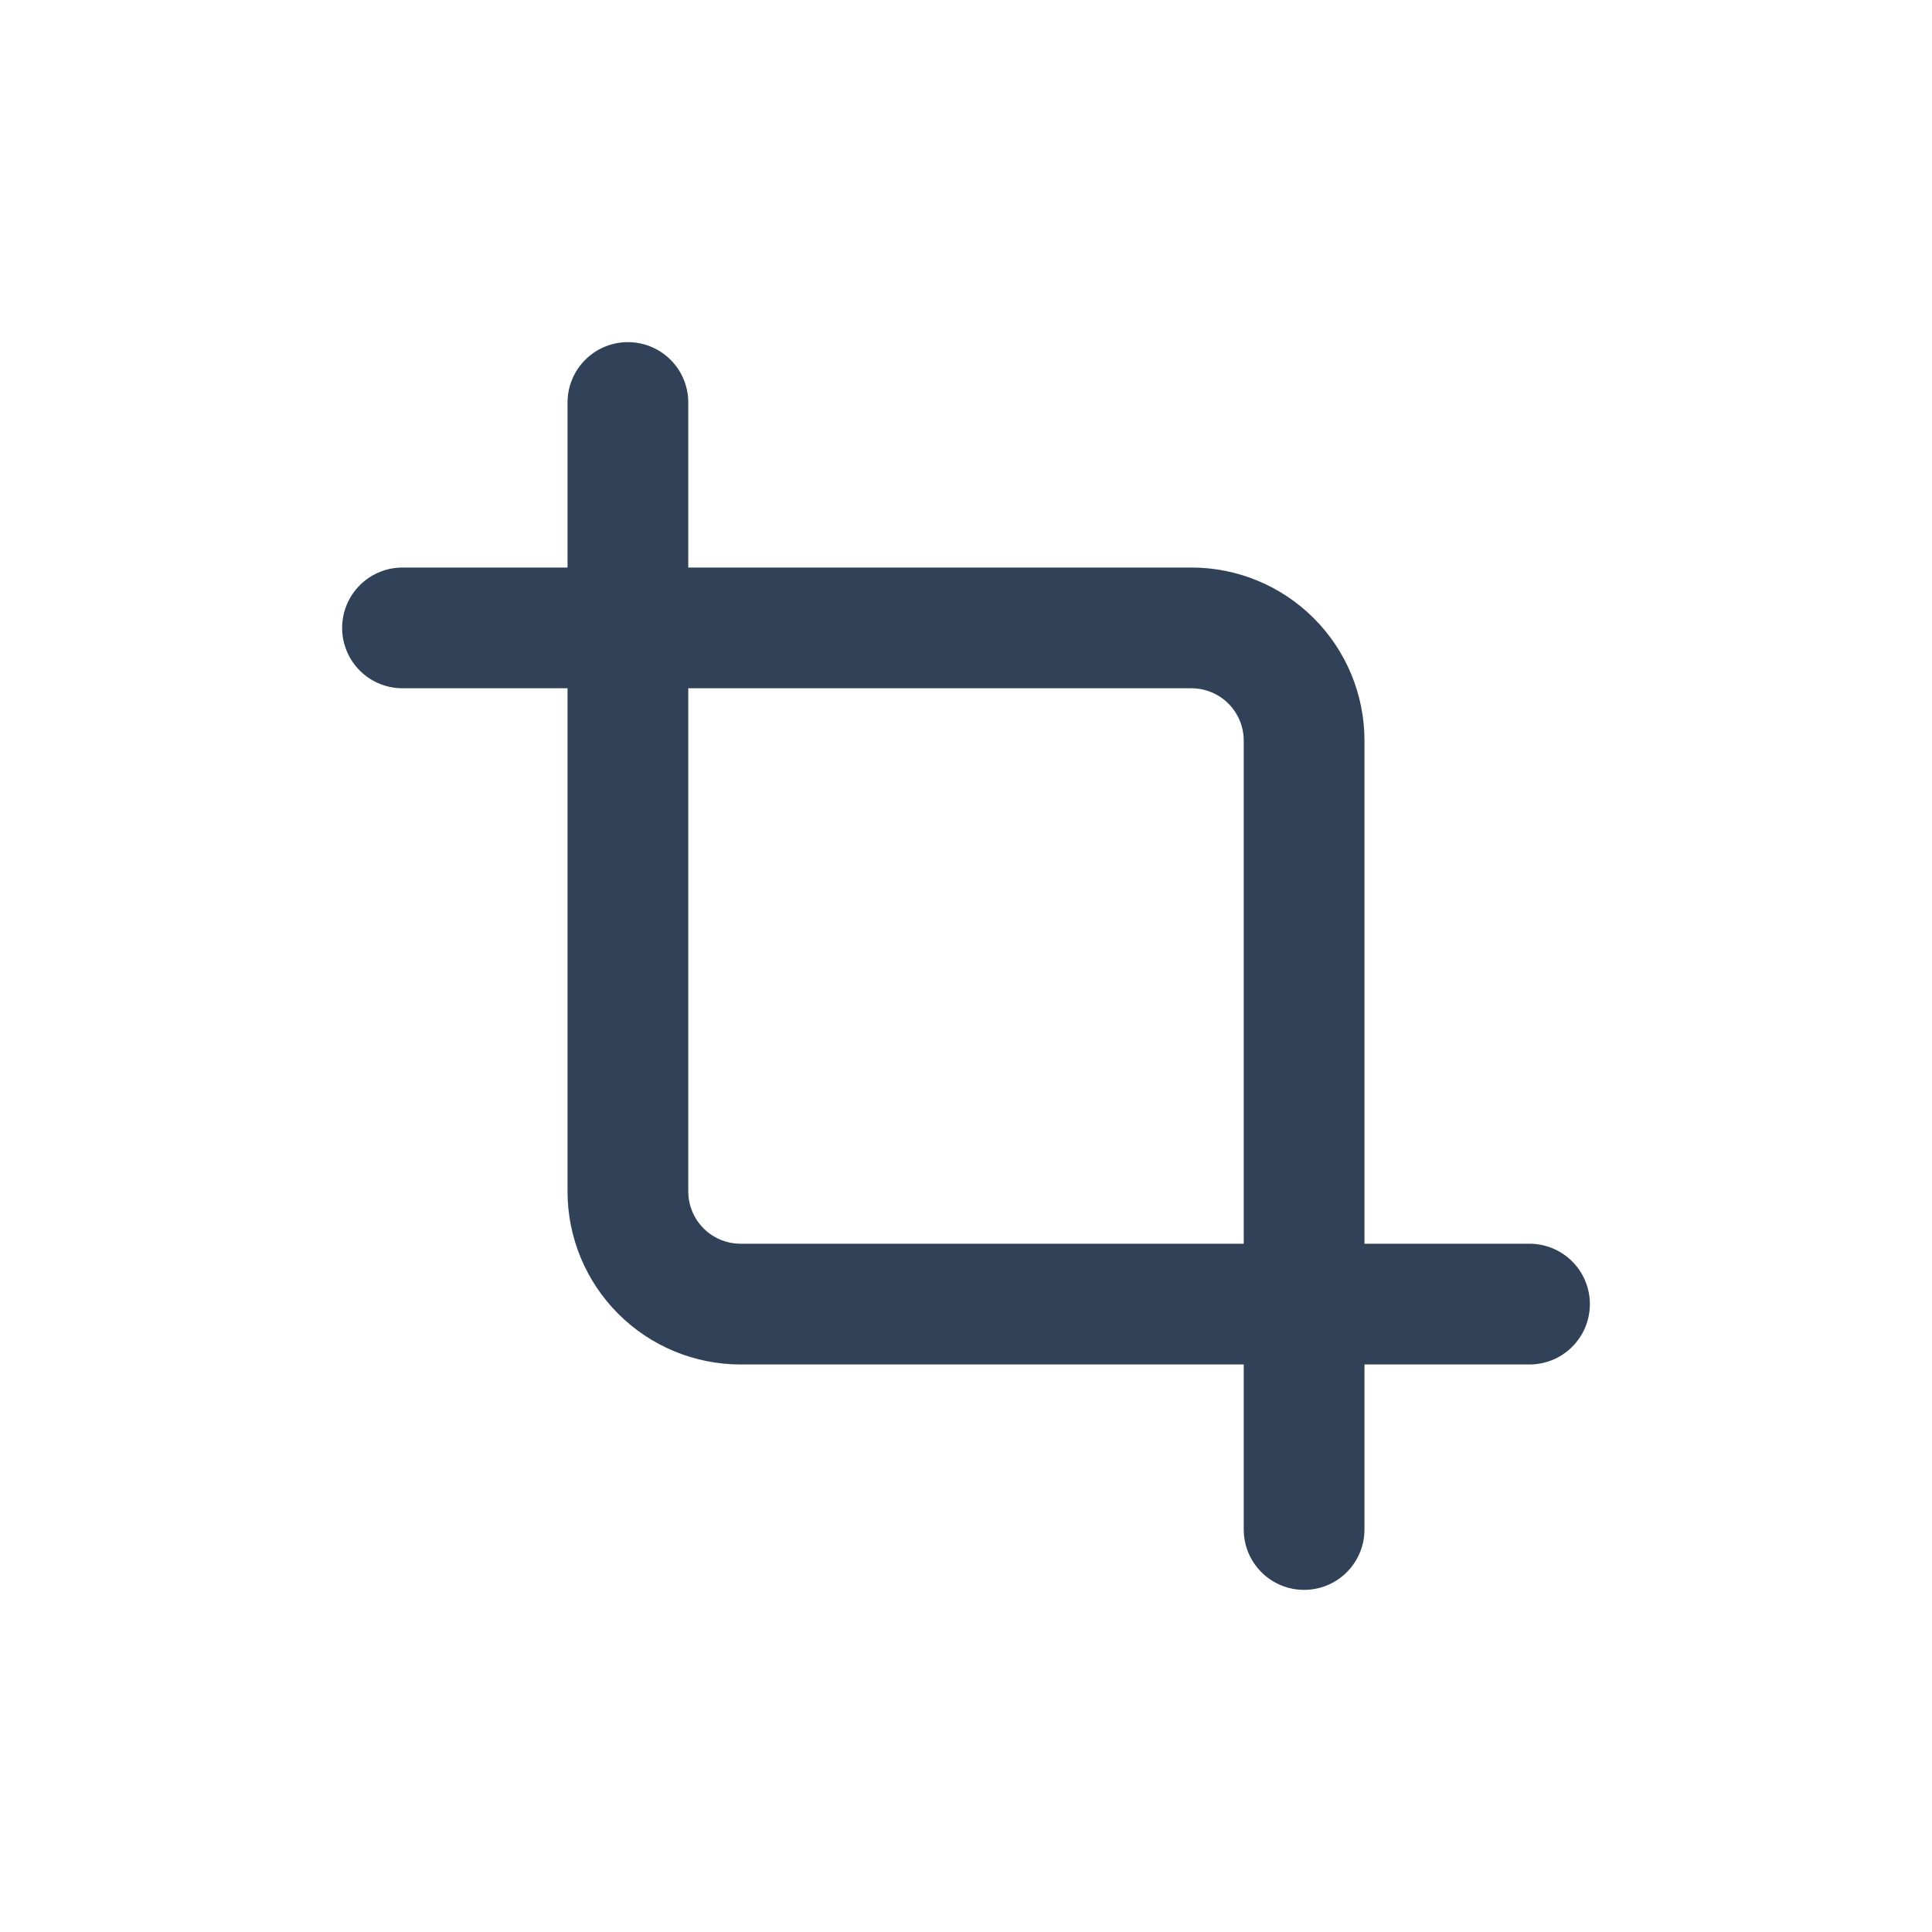
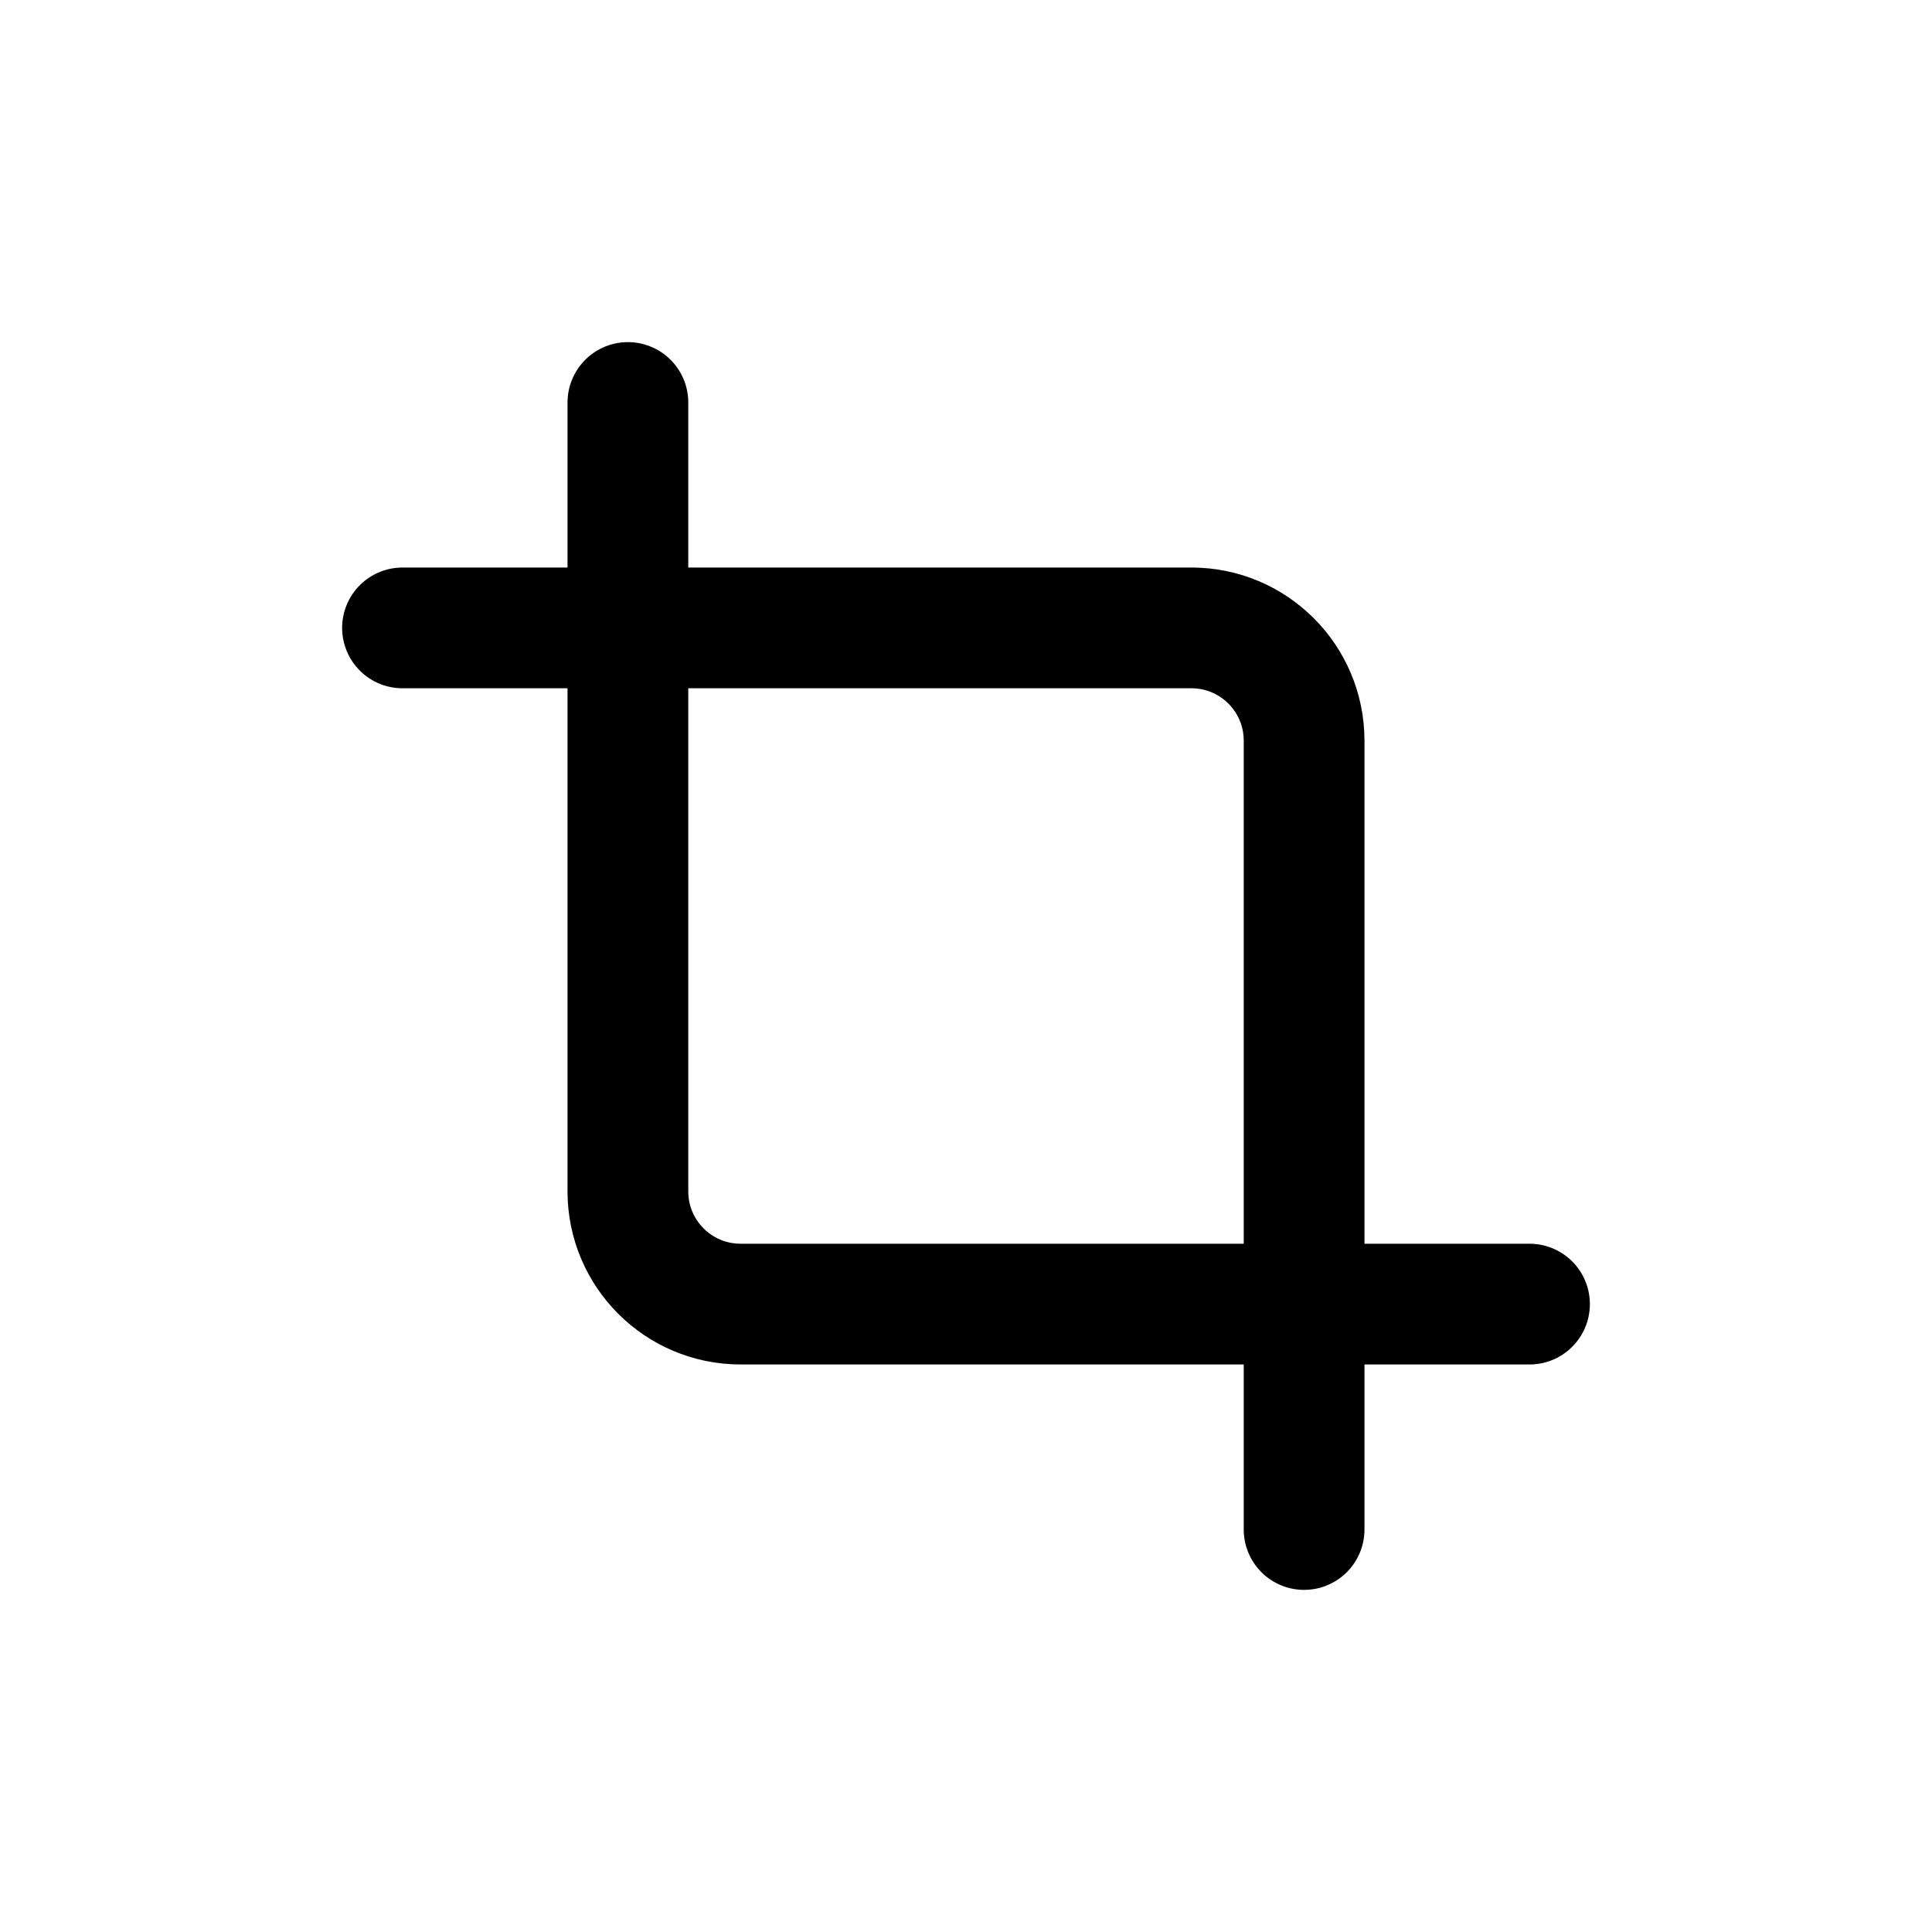
- <svg xmlns="http://www.w3.org/2000/svg" width="24" height="24" viewBox="0 0 24 24" fill="none">
-   <g transform="translate(7.05, 4.25)">
-     <path d="M0.75 0.75V10.55C0.75 10.921 0.897 11.277 1.16 11.54C1.423 11.803 1.779 11.95 2.15 11.95H11.95" stroke="#314158" stroke-width="1.5" stroke-linecap="round" stroke-linejoin="round" />
-   </g>
-   <g transform="translate(4.25, 7.05)">
-     <path d="M11.95 11.95V2.15C11.95 1.779 11.803 1.423 11.54 1.16C11.277 0.897 10.921 0.75 10.55 0.75H0.75" stroke="#314158" stroke-width="1.5" stroke-linecap="round" stroke-linejoin="round" />
-   </g>
+ <svg fill="none" viewBox="0 0 24 24">
+   <path stroke="currentColor" stroke-linecap="round" stroke-linejoin="round" stroke-width="1.5" d="M7.8 5v9.8a1.4 1.4 0 0 0 1.4 1.4H19" />
+   <path stroke="currentColor" stroke-linecap="round" stroke-linejoin="round" stroke-width="1.5" d="M16.2 19V9.2a1.4 1.4 0 0 0-1.4-1.4H5" />
</svg>
